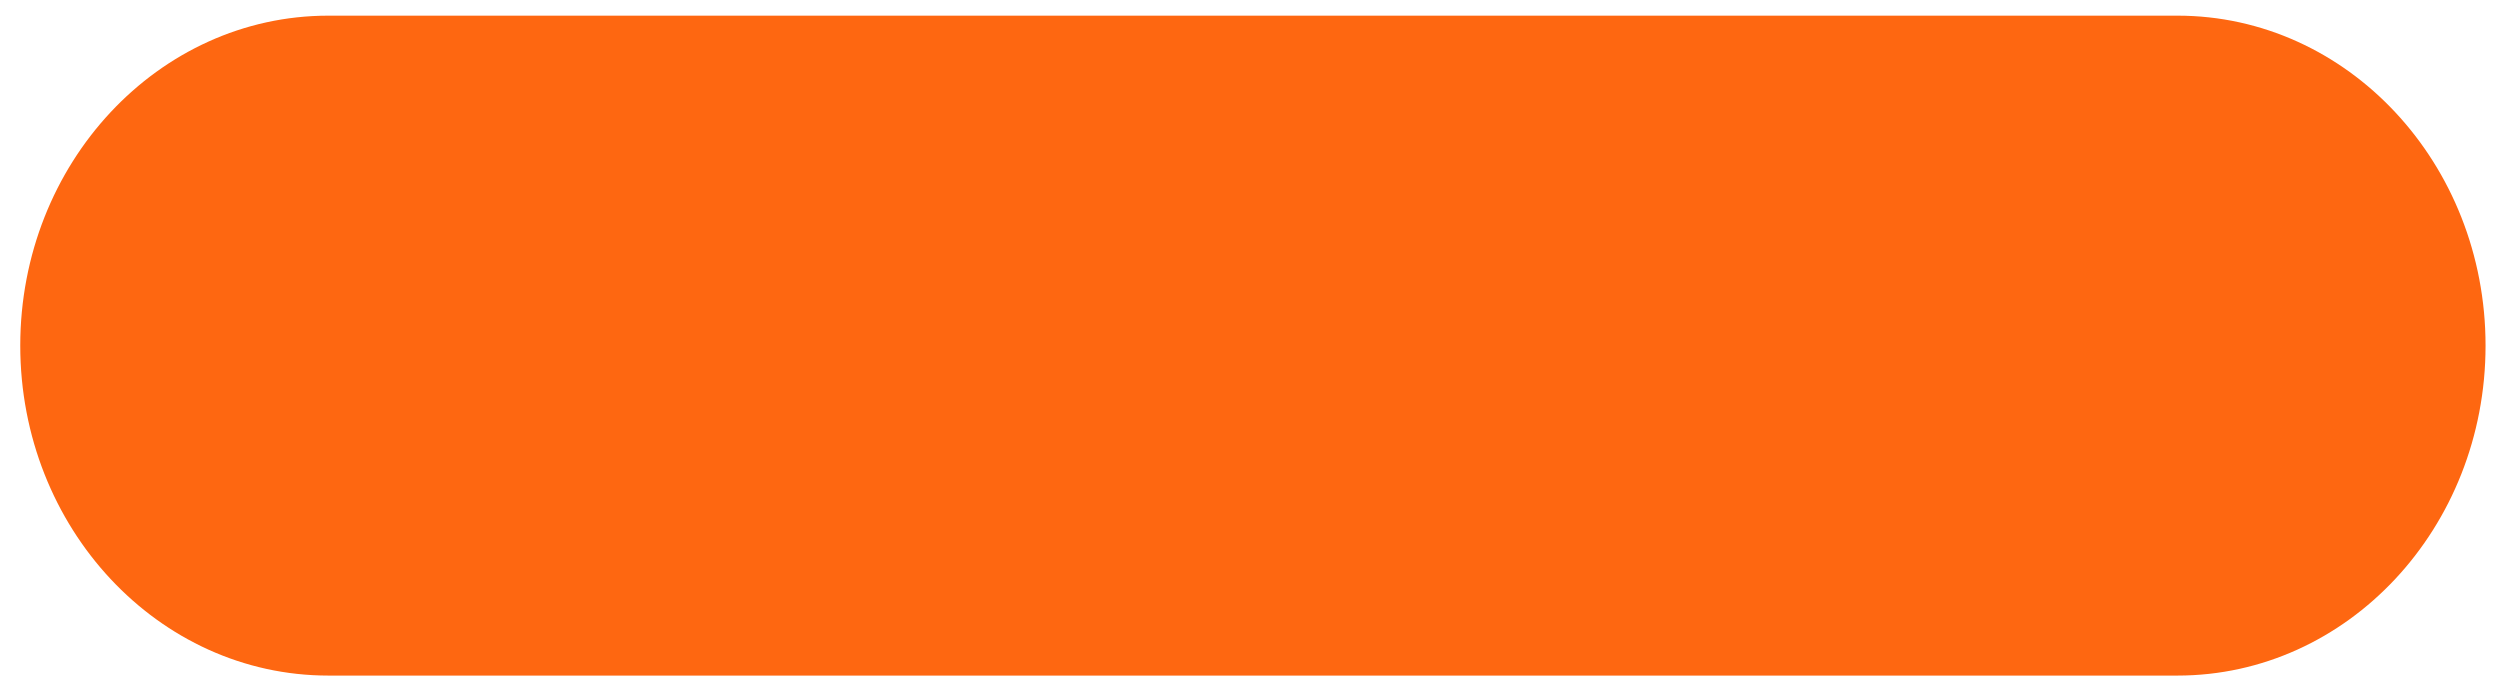
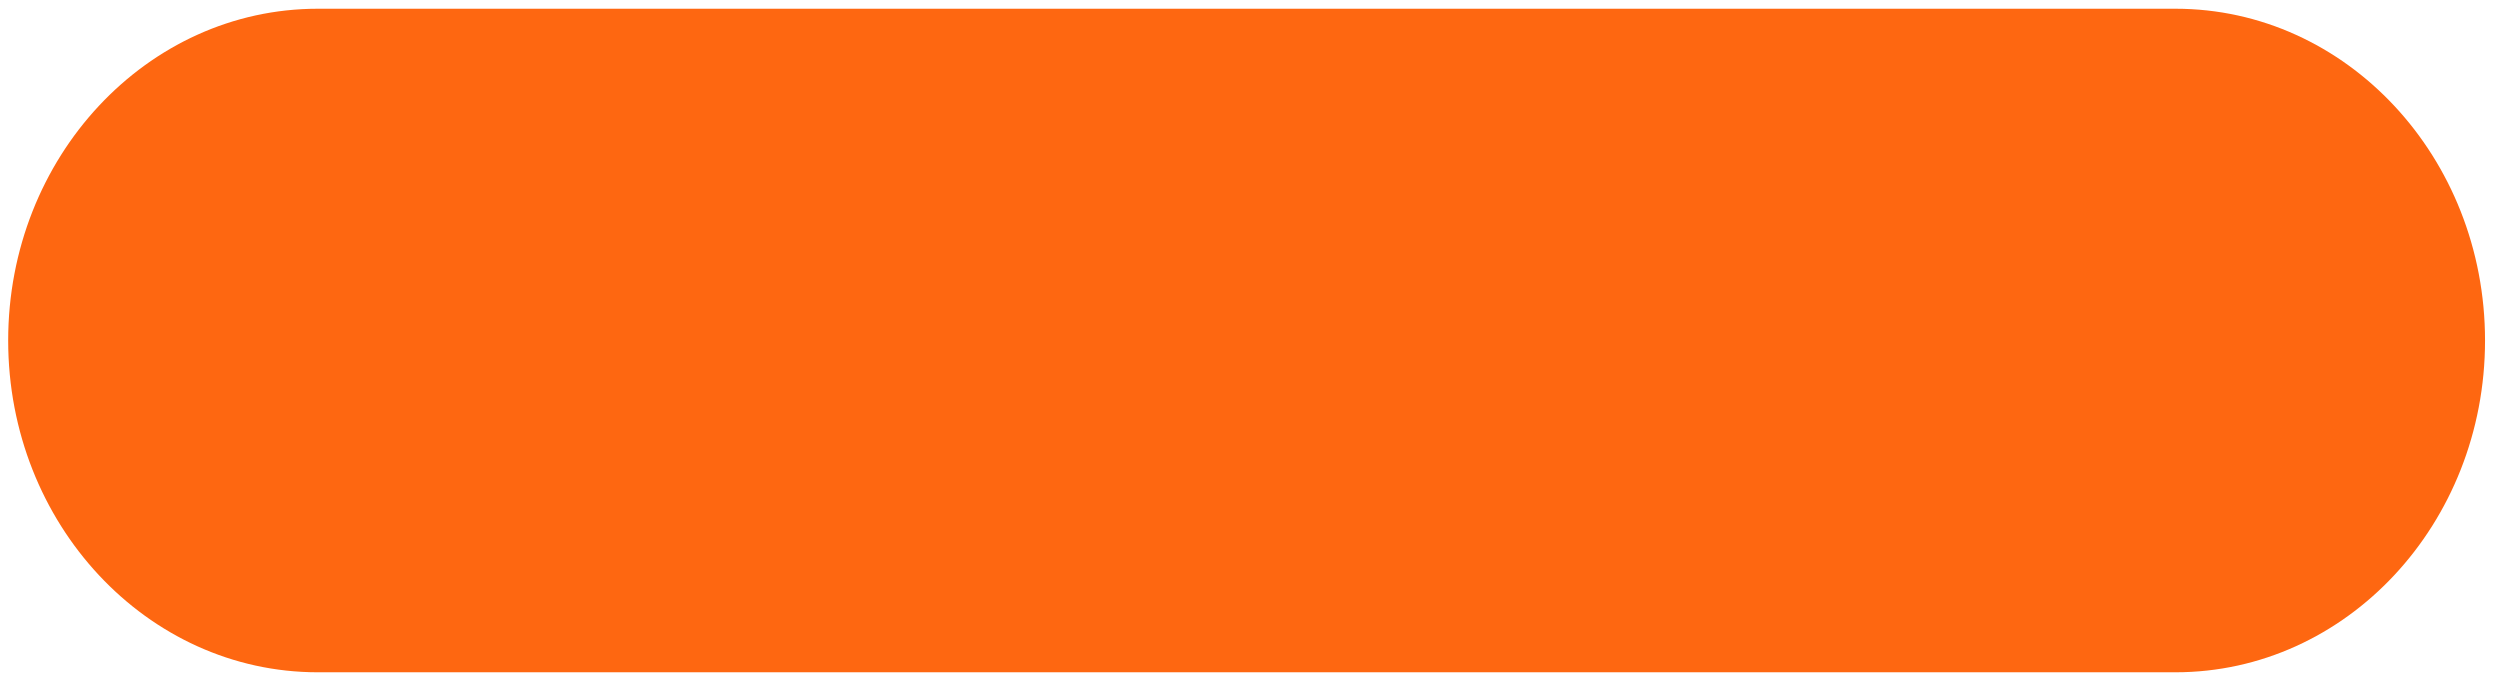
- <svg xmlns="http://www.w3.org/2000/svg" width="95" height="26" viewBox="0 0 95 26" fill="none">
-   <path d="M82.741 0.595H12.48C6.013 0.595 0.77 6.209 0.77 13.133C0.77 20.058 6.013 25.672 12.48 25.672H82.741C89.208 25.672 94.451 20.058 94.451 13.133C94.451 6.209 89.208 0.595 82.741 0.595Z" fill="#FE6711" />
+ <svg xmlns="http://www.w3.org/2000/svg" width="81" height="22" viewBox="0 0 81 22" fill="none">
+   <path d="M70.484 0.283H10.296C4.756 0.283 0.265 5.096 0.265 11.033C0.265 16.969 4.756 21.782 10.296 21.782H70.484C76.024 21.782 80.515 16.969 80.515 11.033C80.515 5.096 76.024 0.283 70.484 0.283Z" fill="#FE6711" />
</svg>
